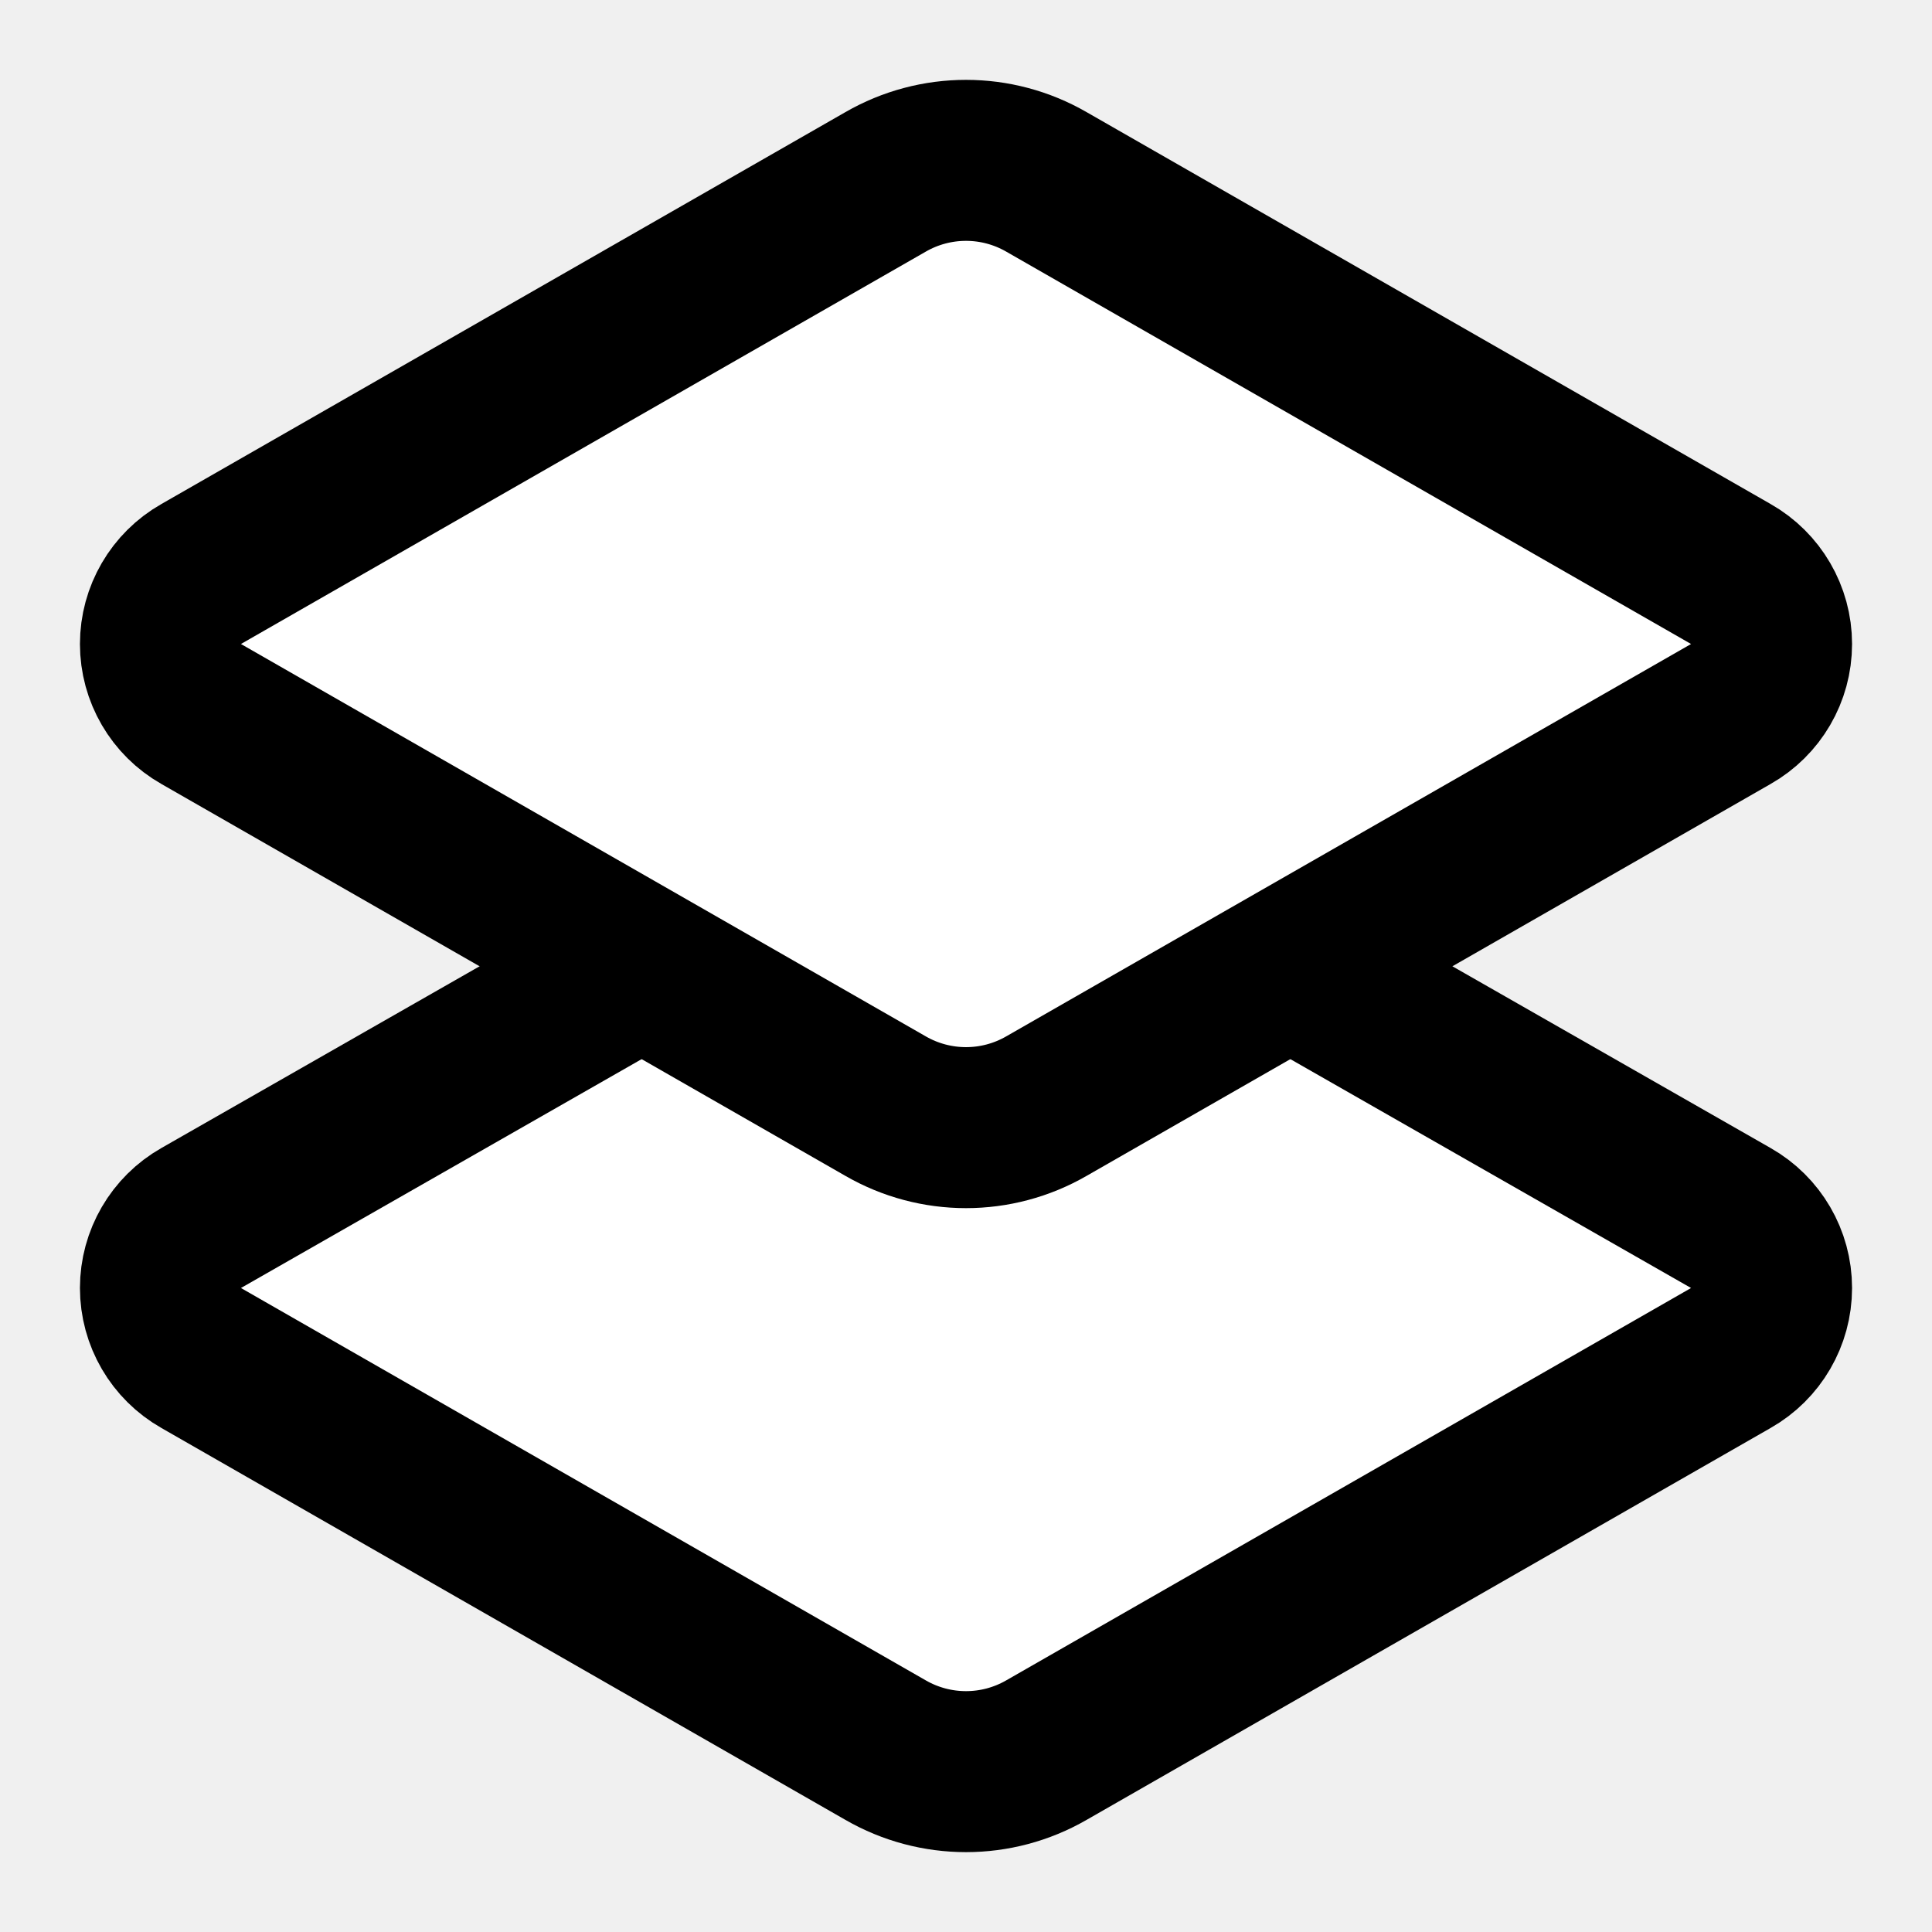
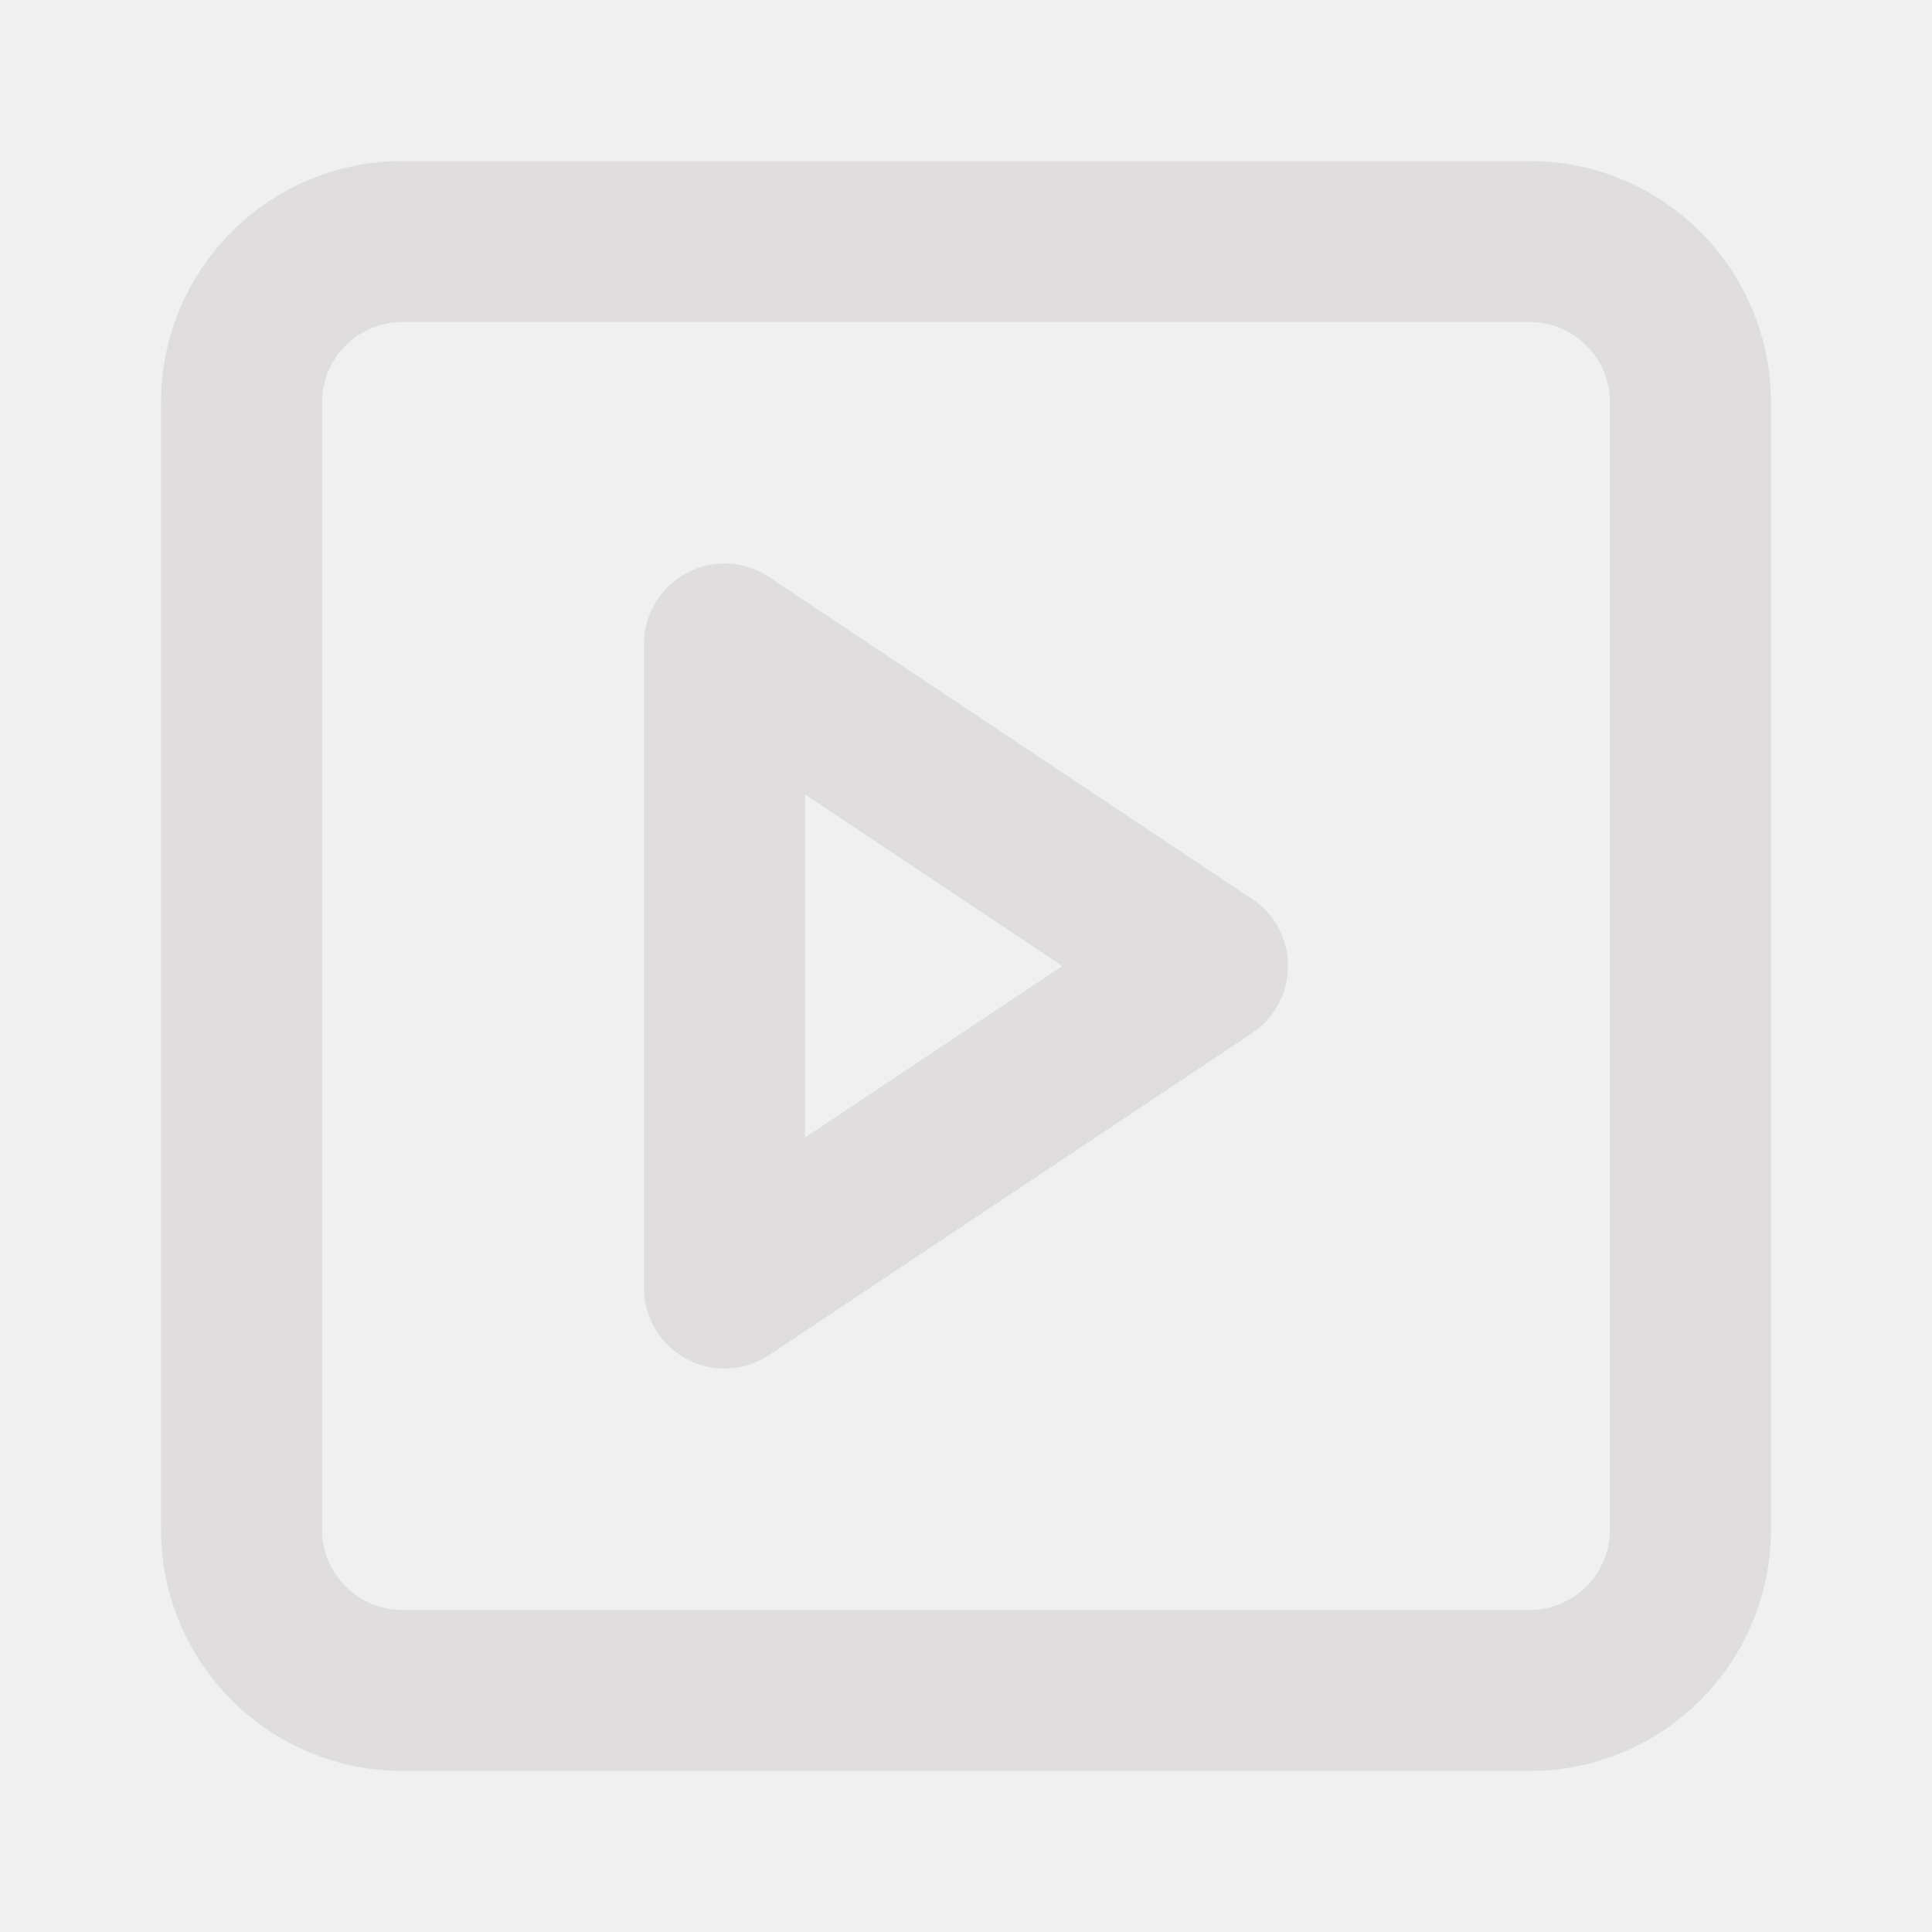
- <svg xmlns="http://www.w3.org/2000/svg" width="24" height="24" viewBox="0 0 24 24" fill="#fff" stroke="currentColor" stroke-width="2" stroke-linecap="round" stroke-linejoin="round" class="lucide lucide-layers-2">
-   <path d="m16.02 12 5.48 3.13a1 1 0 0 1 0 1.74L13 21.74a2 2 0 0 1-2 0l-8.5-4.87a1 1 0 0 1 0-1.74L7.98 12" />
-   <path d="M13 13.74a2 2 0 0 1-2 0L2.5 8.87a1 1 0 0 1 0-1.74L11 2.26a2 2 0 0 1 2 0l8.5 4.87a1 1 0 0 1 0 1.74Z" />
+ <svg xmlns="http://www.w3.org/2000/svg" width="24" height="24" viewBox="0 0 24 24" fill="none" stroke="#dfdddd" stroke-width="2" stroke-linecap="round" stroke-linejoin="round" class="lucide lucide-square-play">
+   <rect width="18" height="18" x="3" y="3" rx="2" />
+   <path d="m9 8 6 4-6 4Z" />
</svg>
